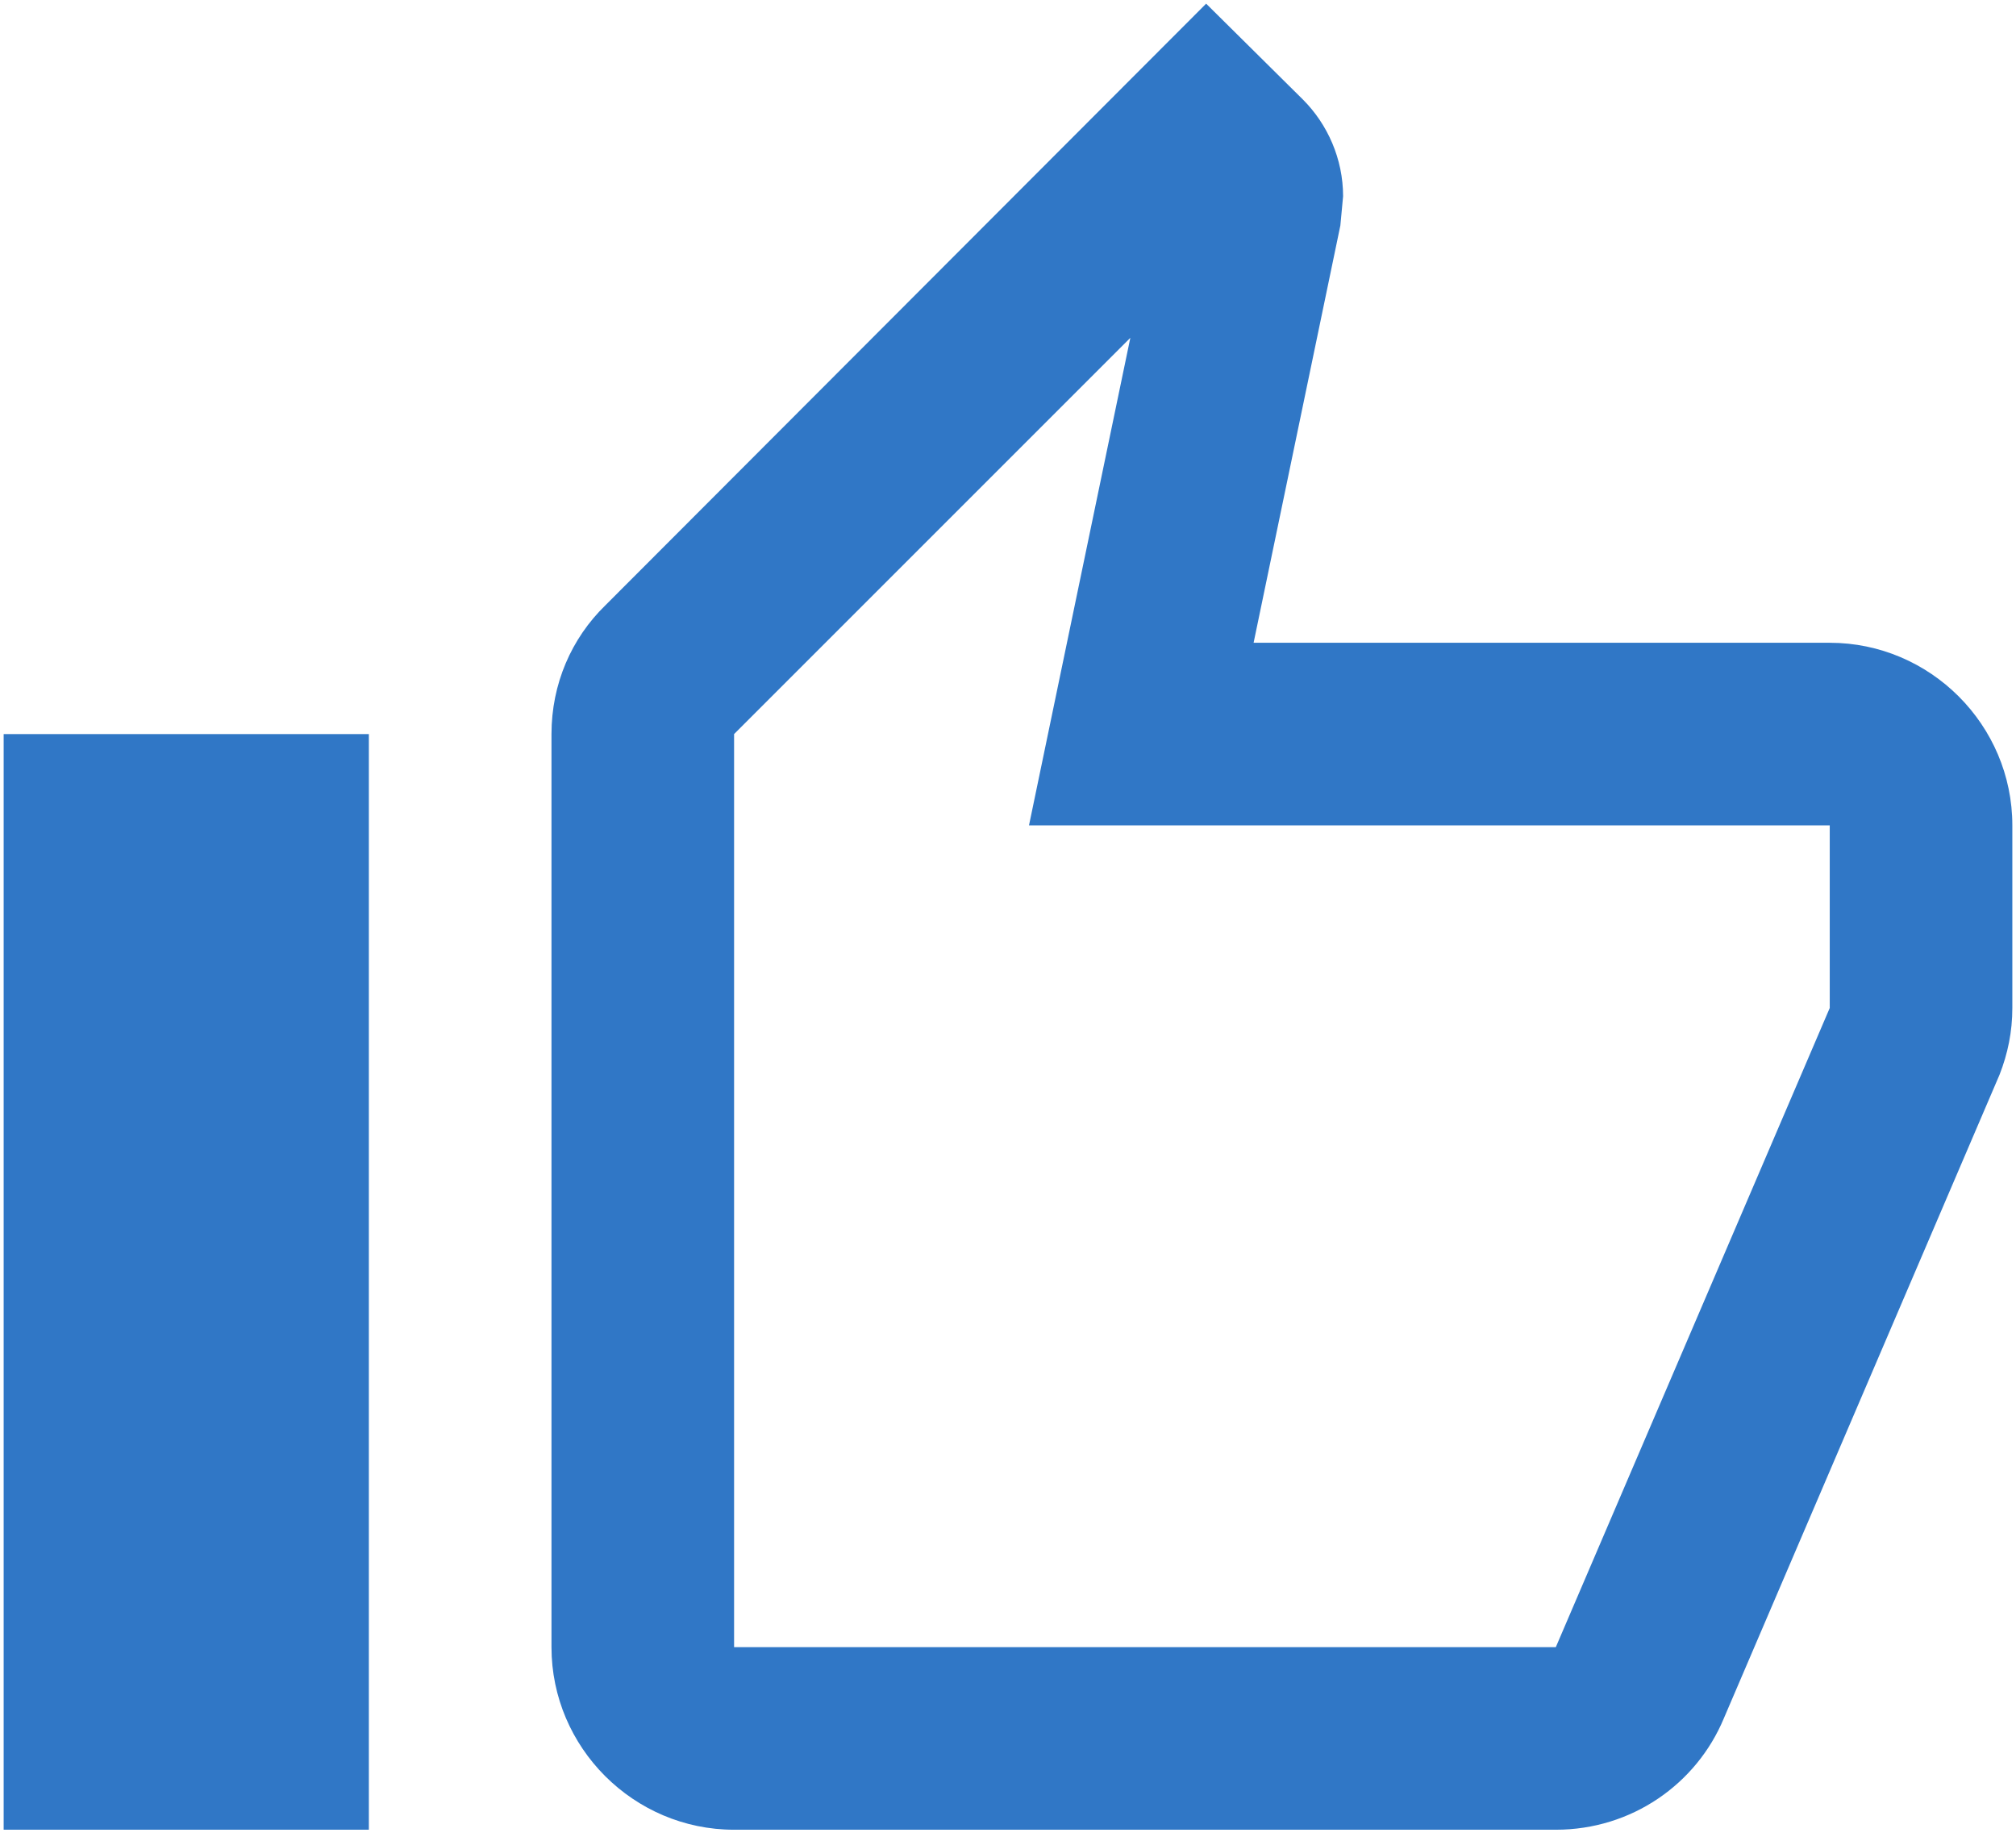
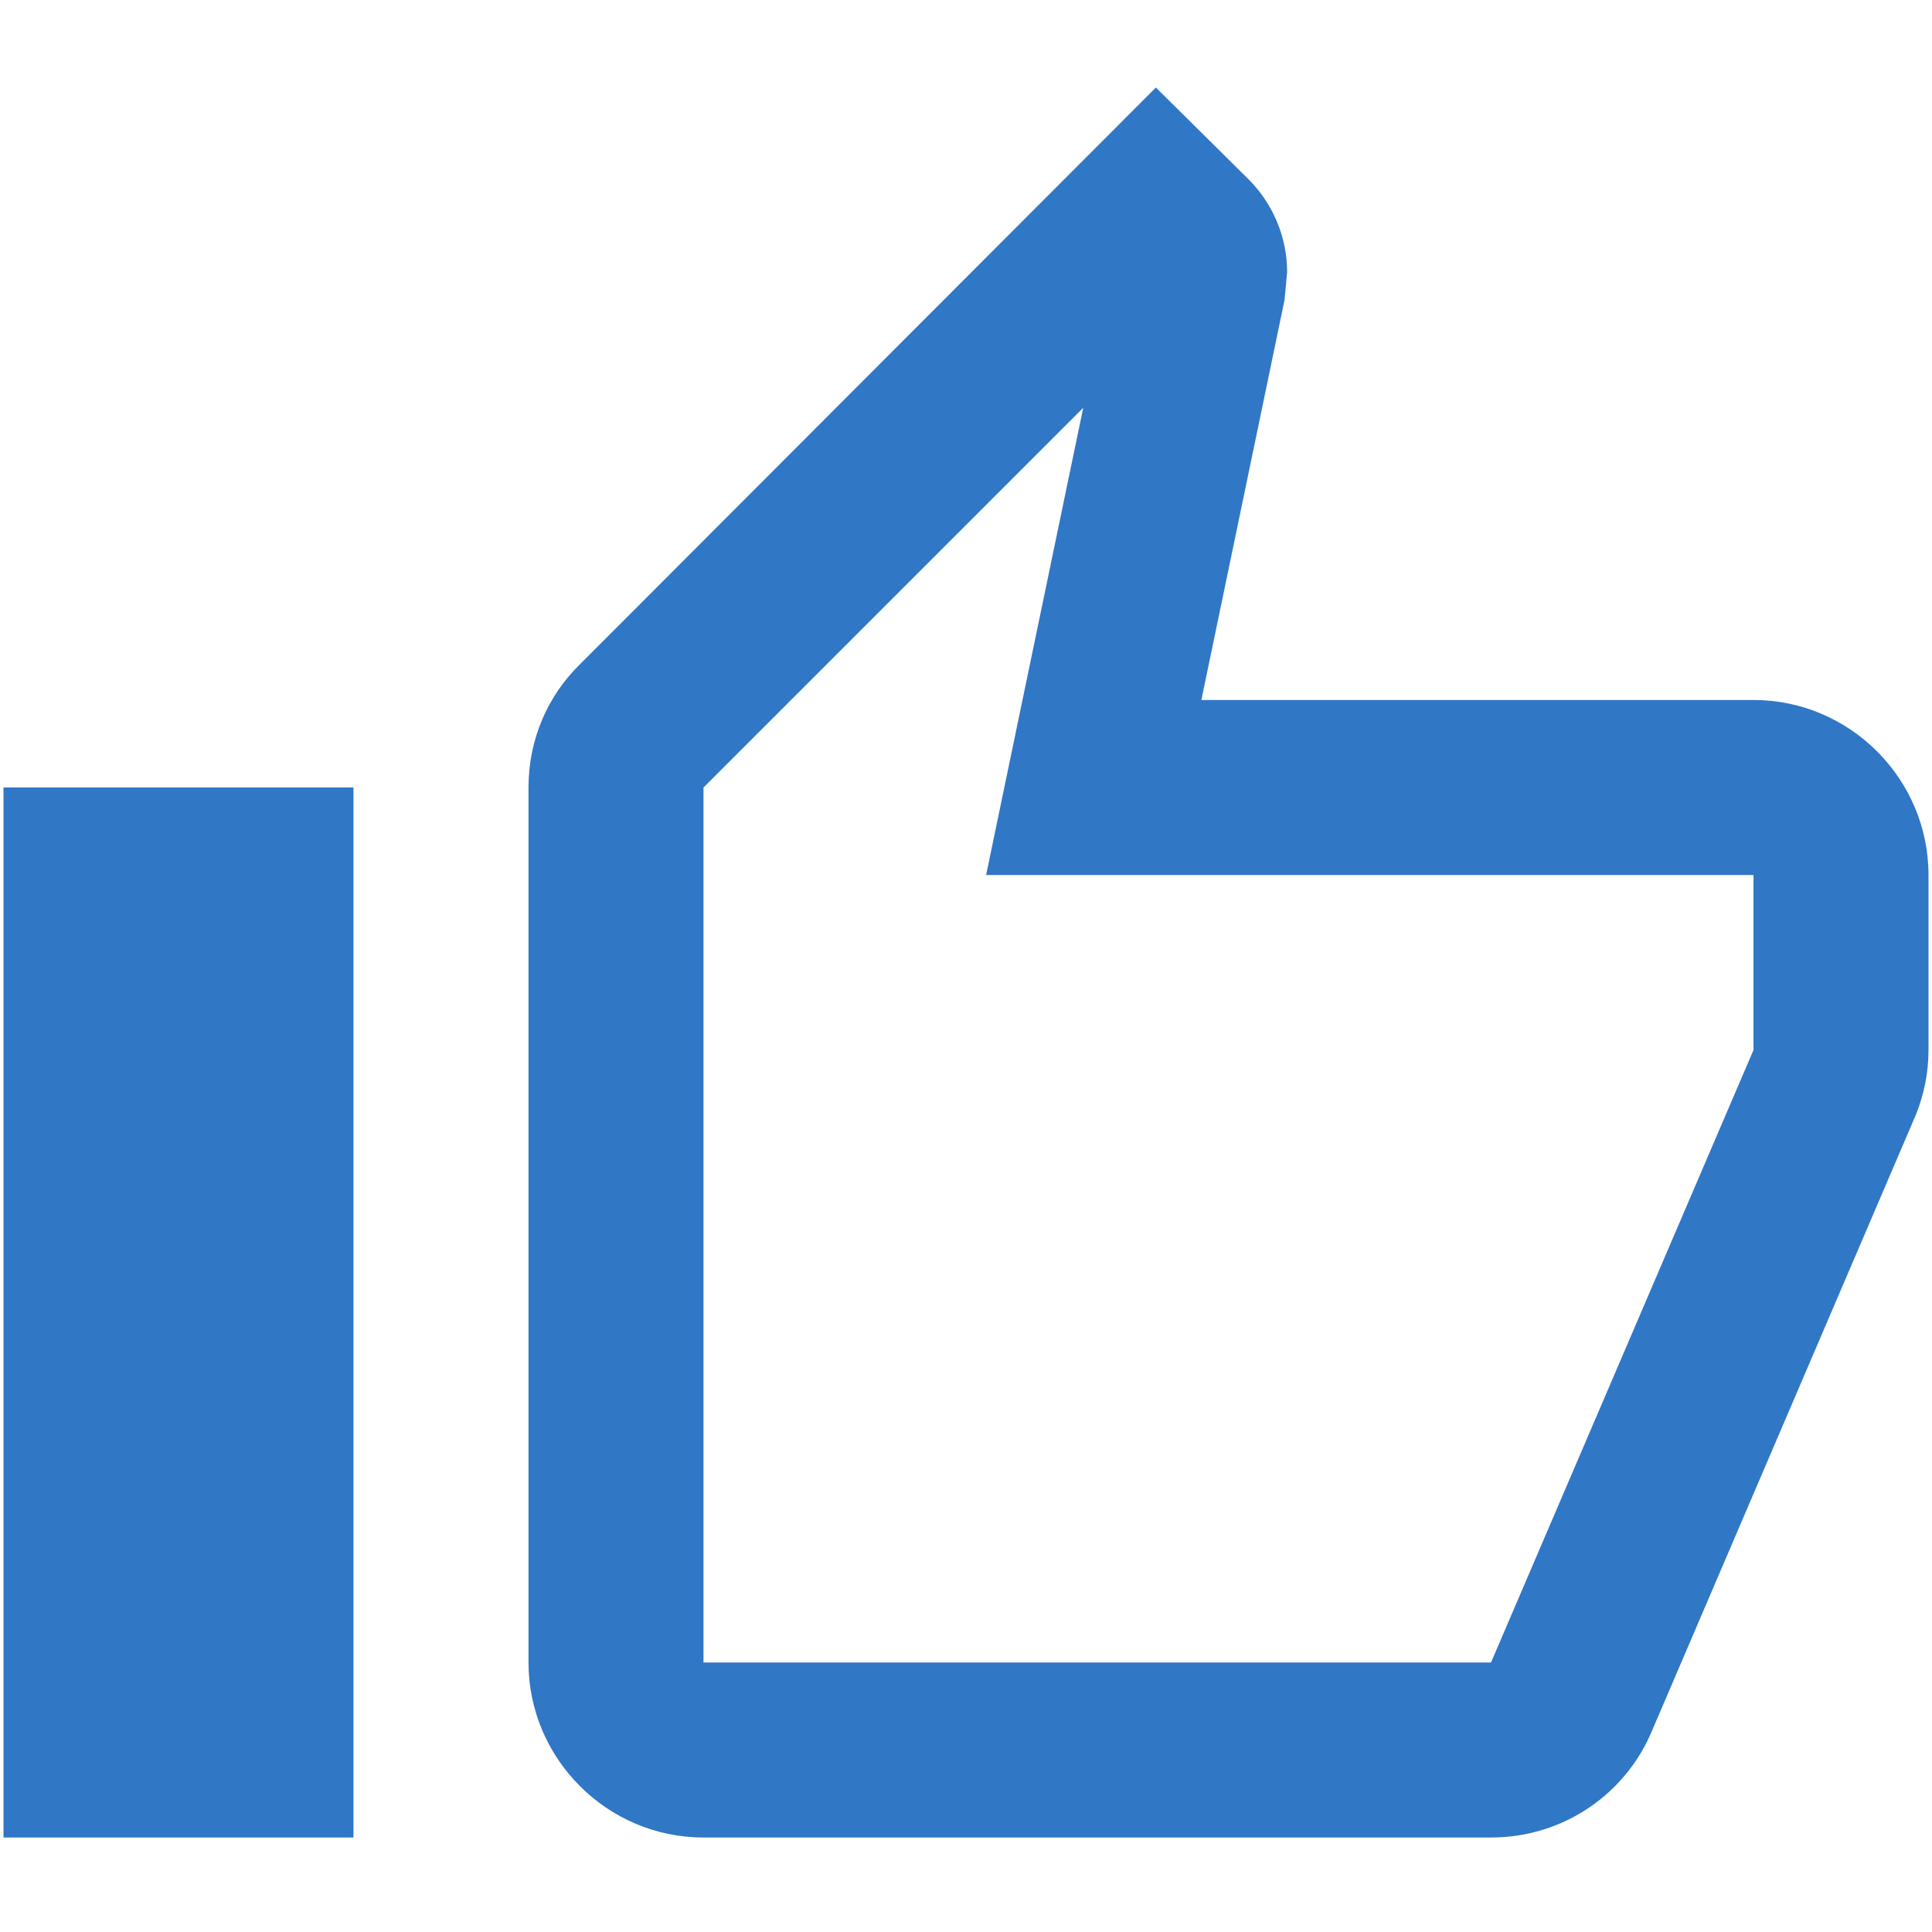
- <svg xmlns="http://www.w3.org/2000/svg" width="92" height="84" viewBox="0 0 92 84" fill="none">
+ <svg xmlns="http://www.w3.org/2000/svg" width="90" height="90" viewBox="0 0 92 84" fill="none">
  <path d="M83.5 29.333H57.208L61.167 10.292L61.292 8.958C61.292 7.25 60.583 5.667 59.458 4.542L55.042 0.167L27.625 27.625C26.083 29.125 25.167 31.208 25.167 33.5V75.167C25.167 79.75 28.917 83.5 33.5 83.5H71C74.458 83.5 77.417 81.417 78.667 78.417L91.25 49.042C91.625 48.083 91.833 47.083 91.833 46V37.667C91.833 33.083 88.083 29.333 83.5 29.333ZM83.5 46L71 75.167H33.5V33.5L51.583 15.417L46.958 37.667H83.5V46ZM0.167 33.5H16.833V83.5H0.167V33.5Z" fill="#3077C6" />
</svg>
